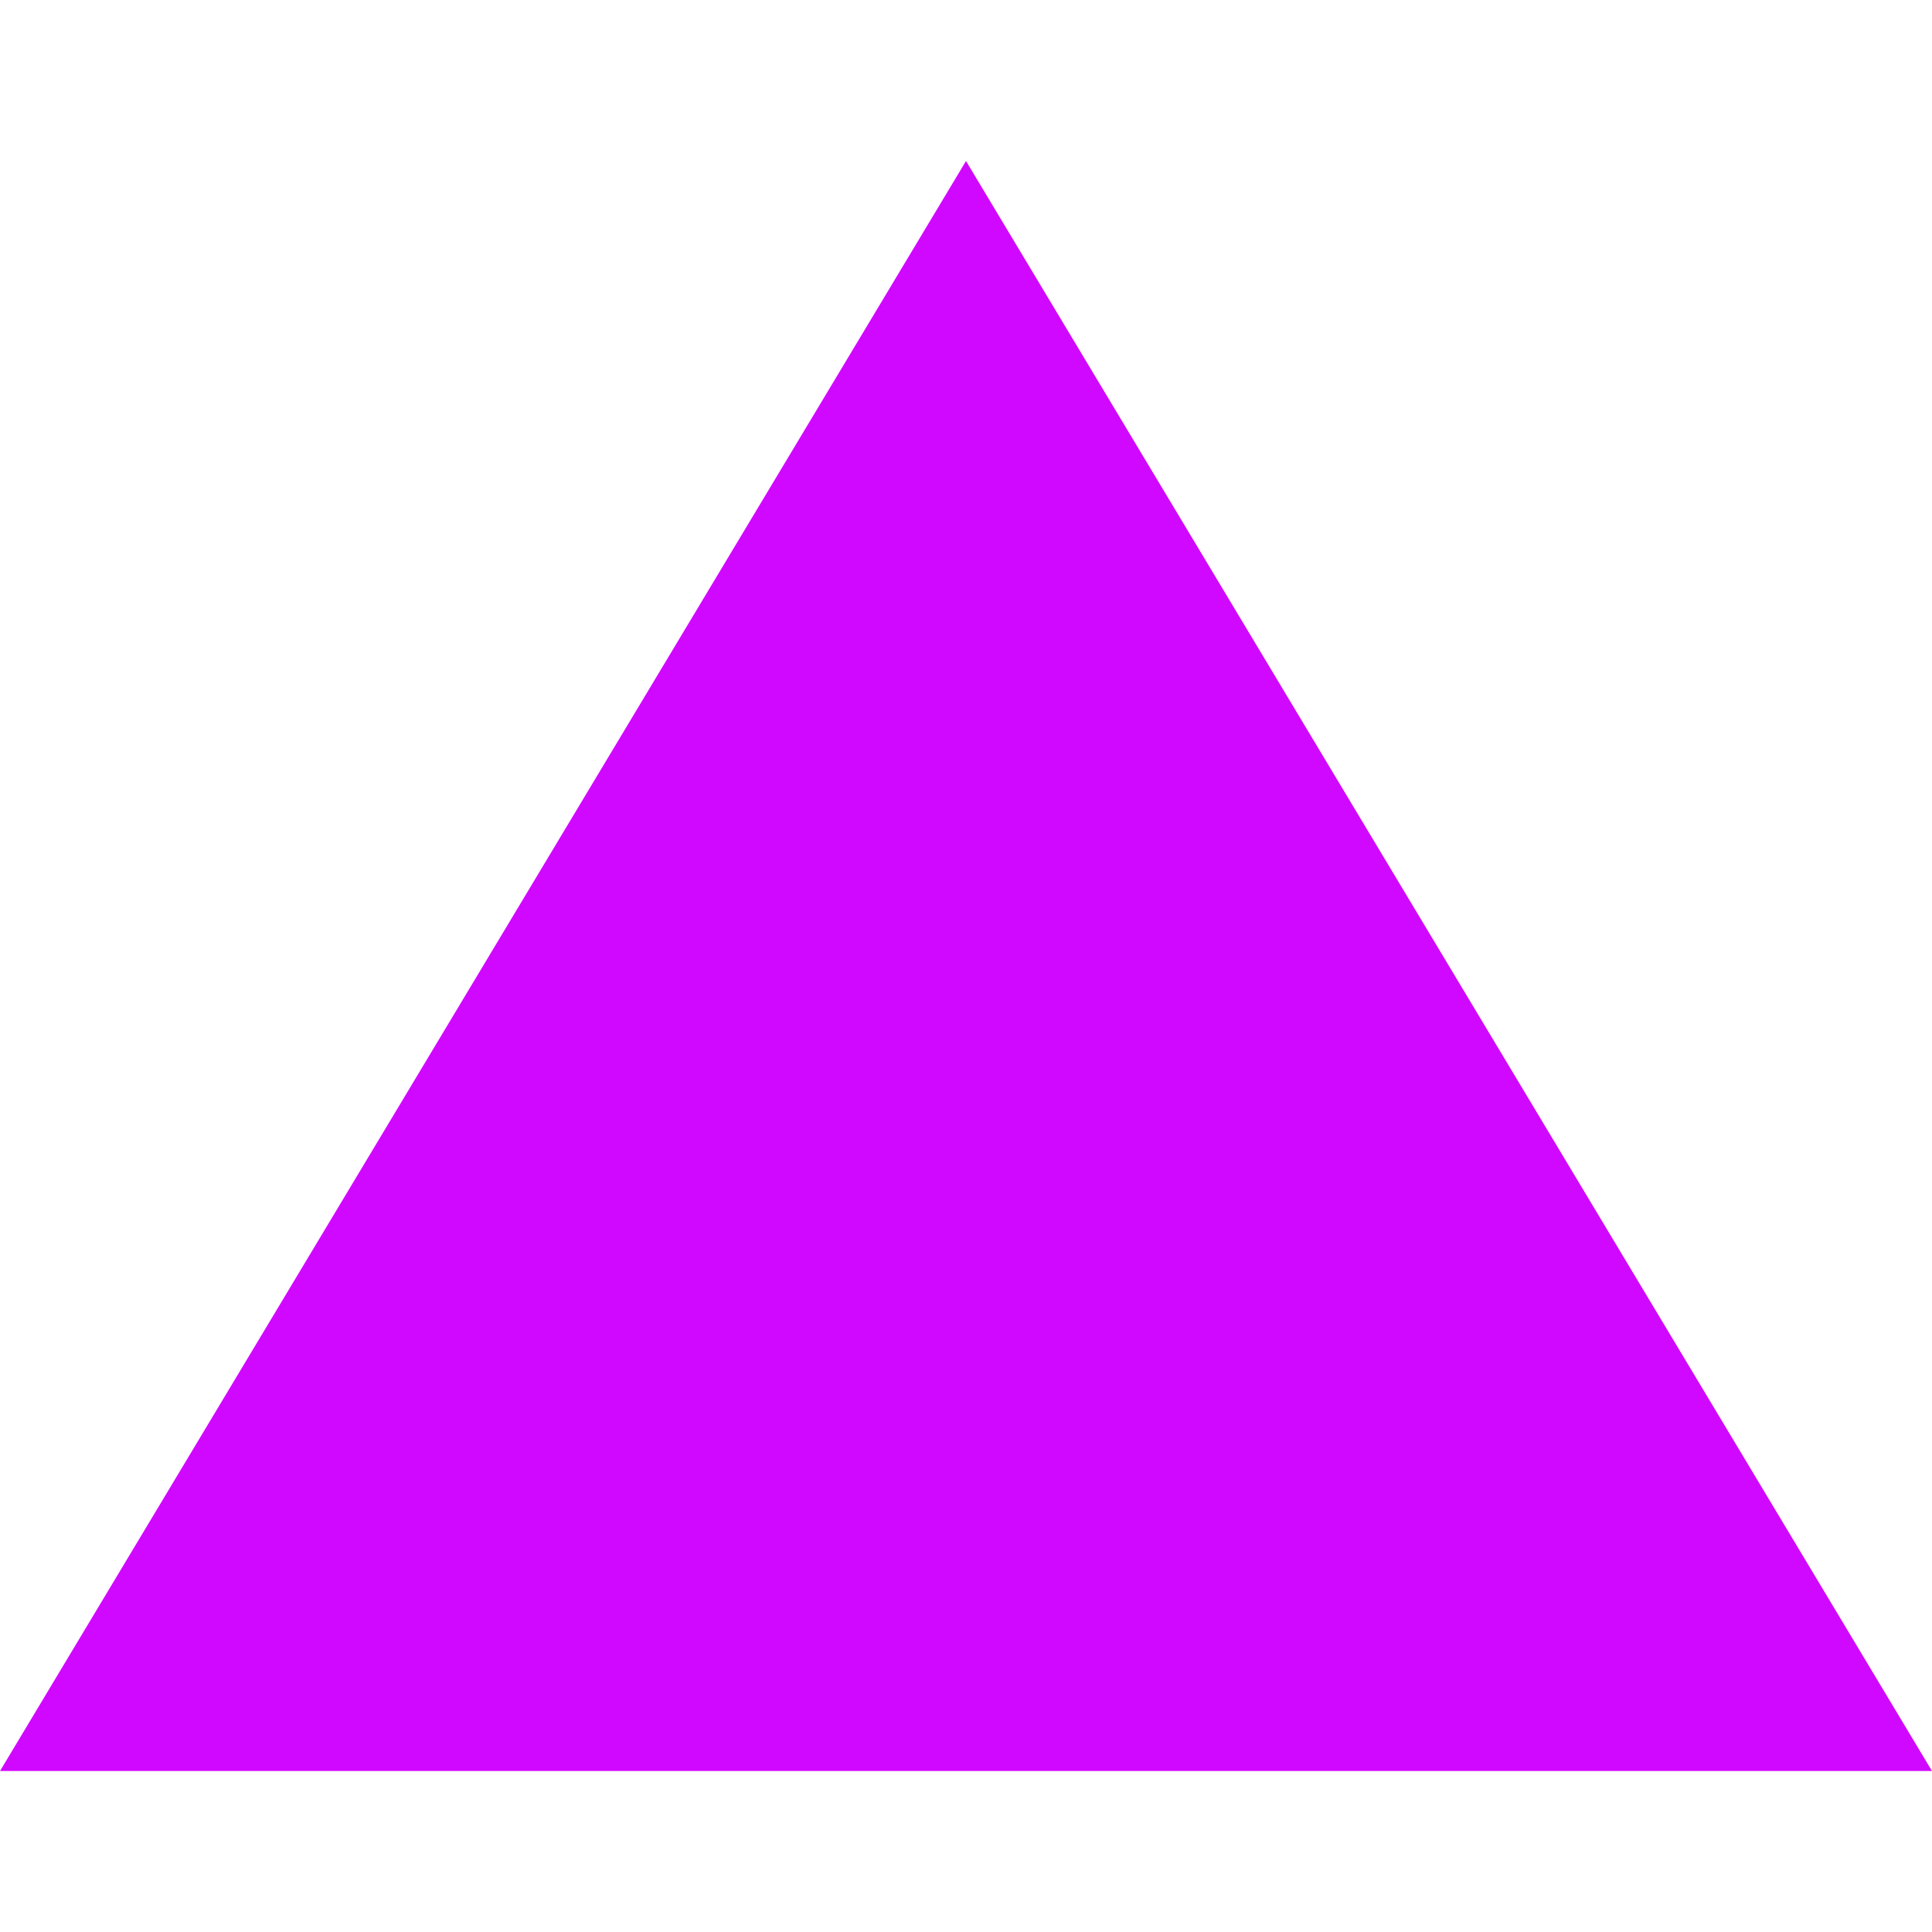
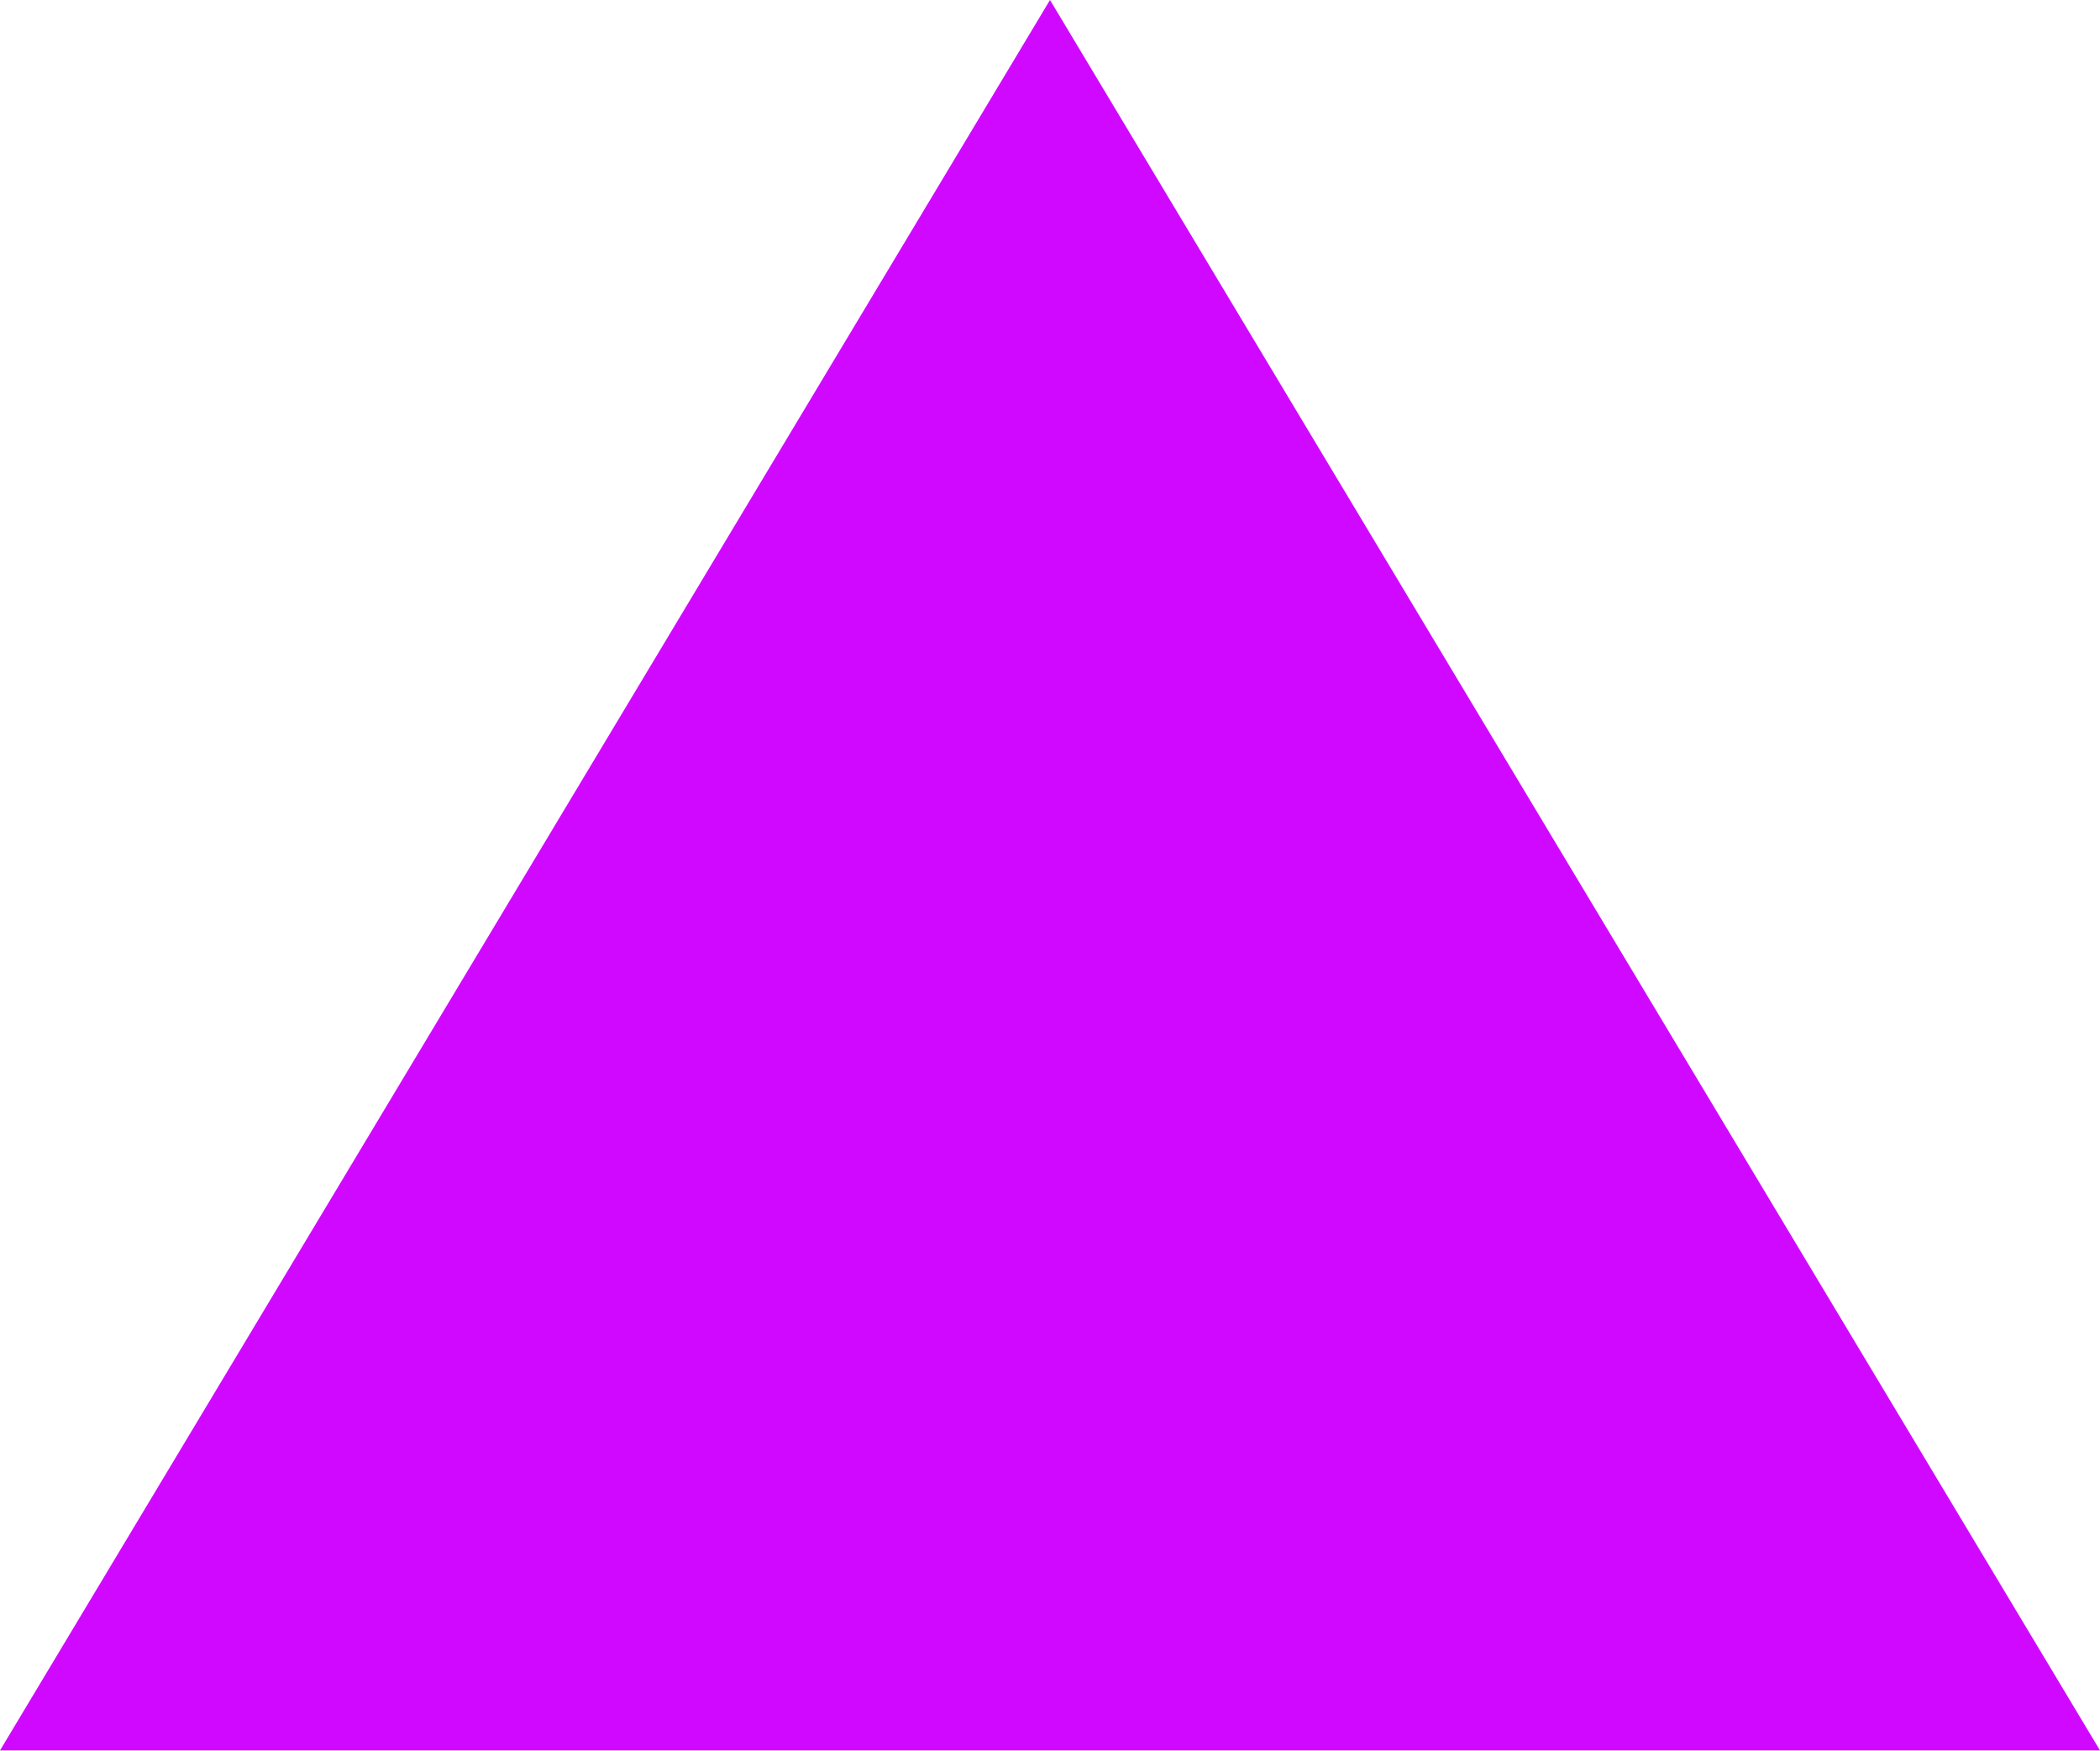
- <svg xmlns="http://www.w3.org/2000/svg" width="24" height="24" viewBox="0 0 24 24" version="1.1" id="svg1">
+ <svg xmlns="http://www.w3.org/2000/svg" width="24" height="20" viewBox="0 0 24 20" version="1.1" id="svg1">
  <defs id="defs1" />
-   <path d="M24 22h-24l12-20z" id="path1" style="fill:#d108ff;fill-opacity:1" />
+   <path d="M 24,20 H 0 L 12,0 Z" id="path1" style="fill:#d108ff;fill-opacity:1" />
</svg>
